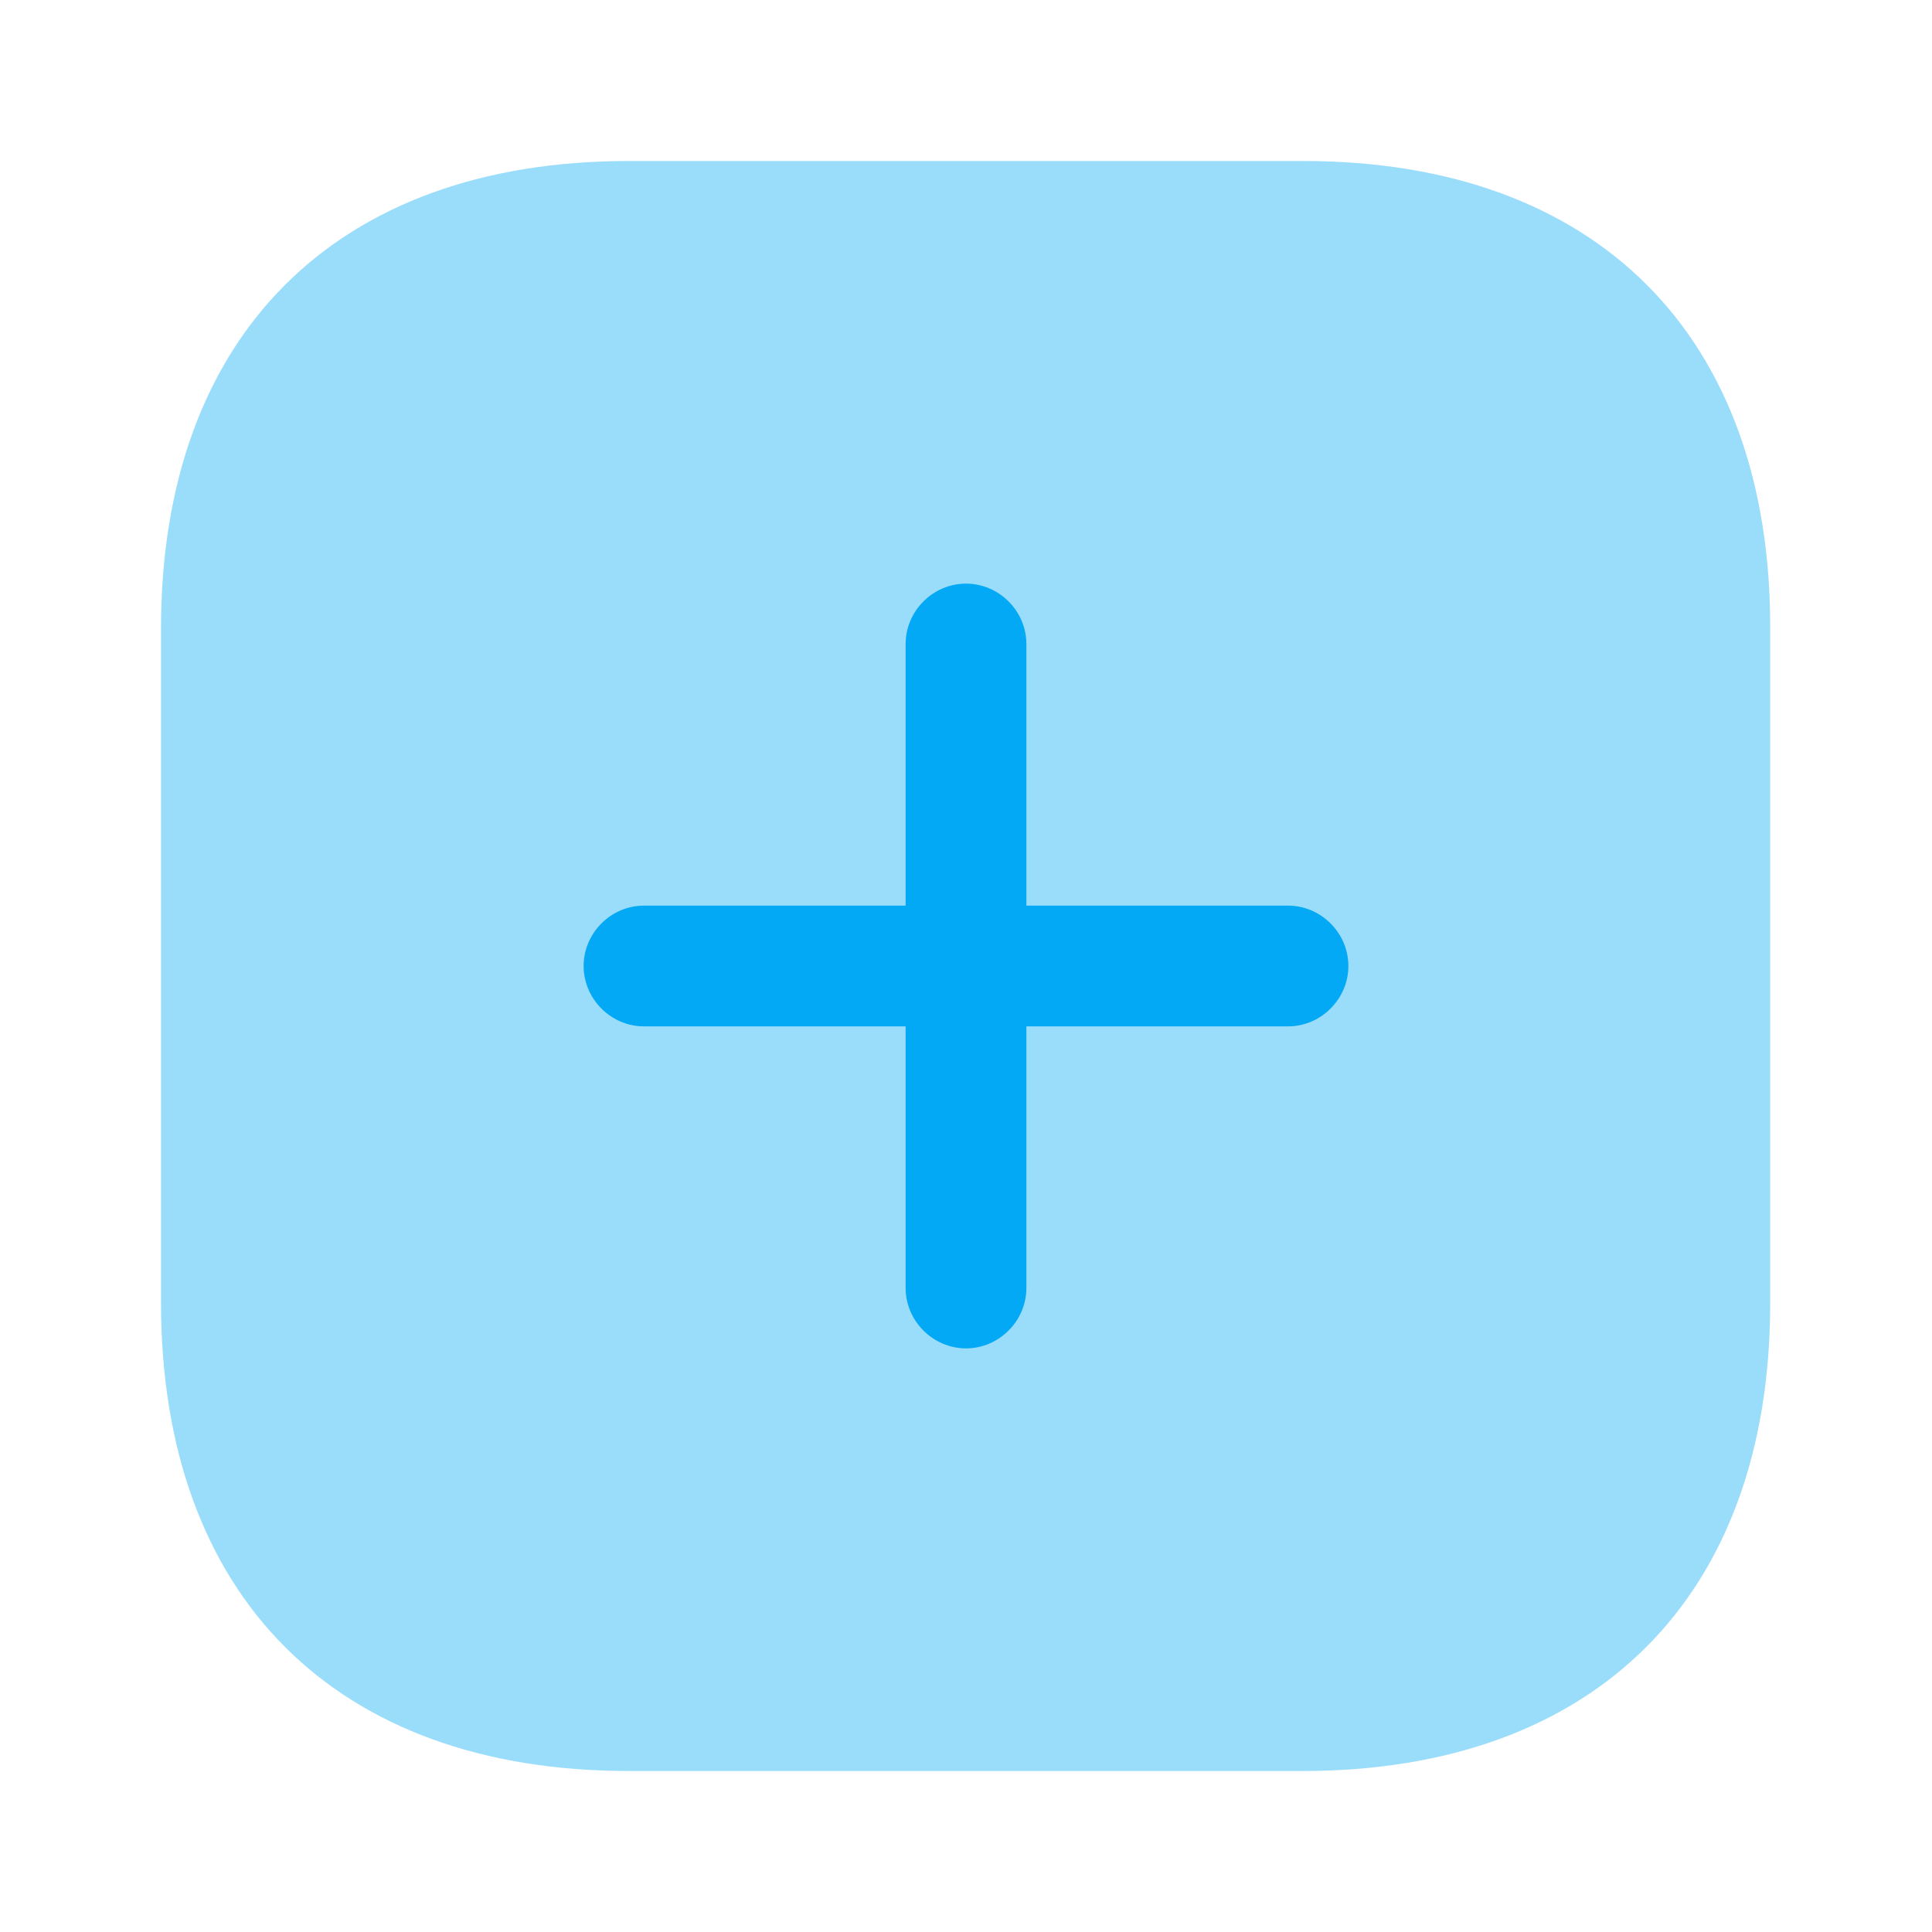
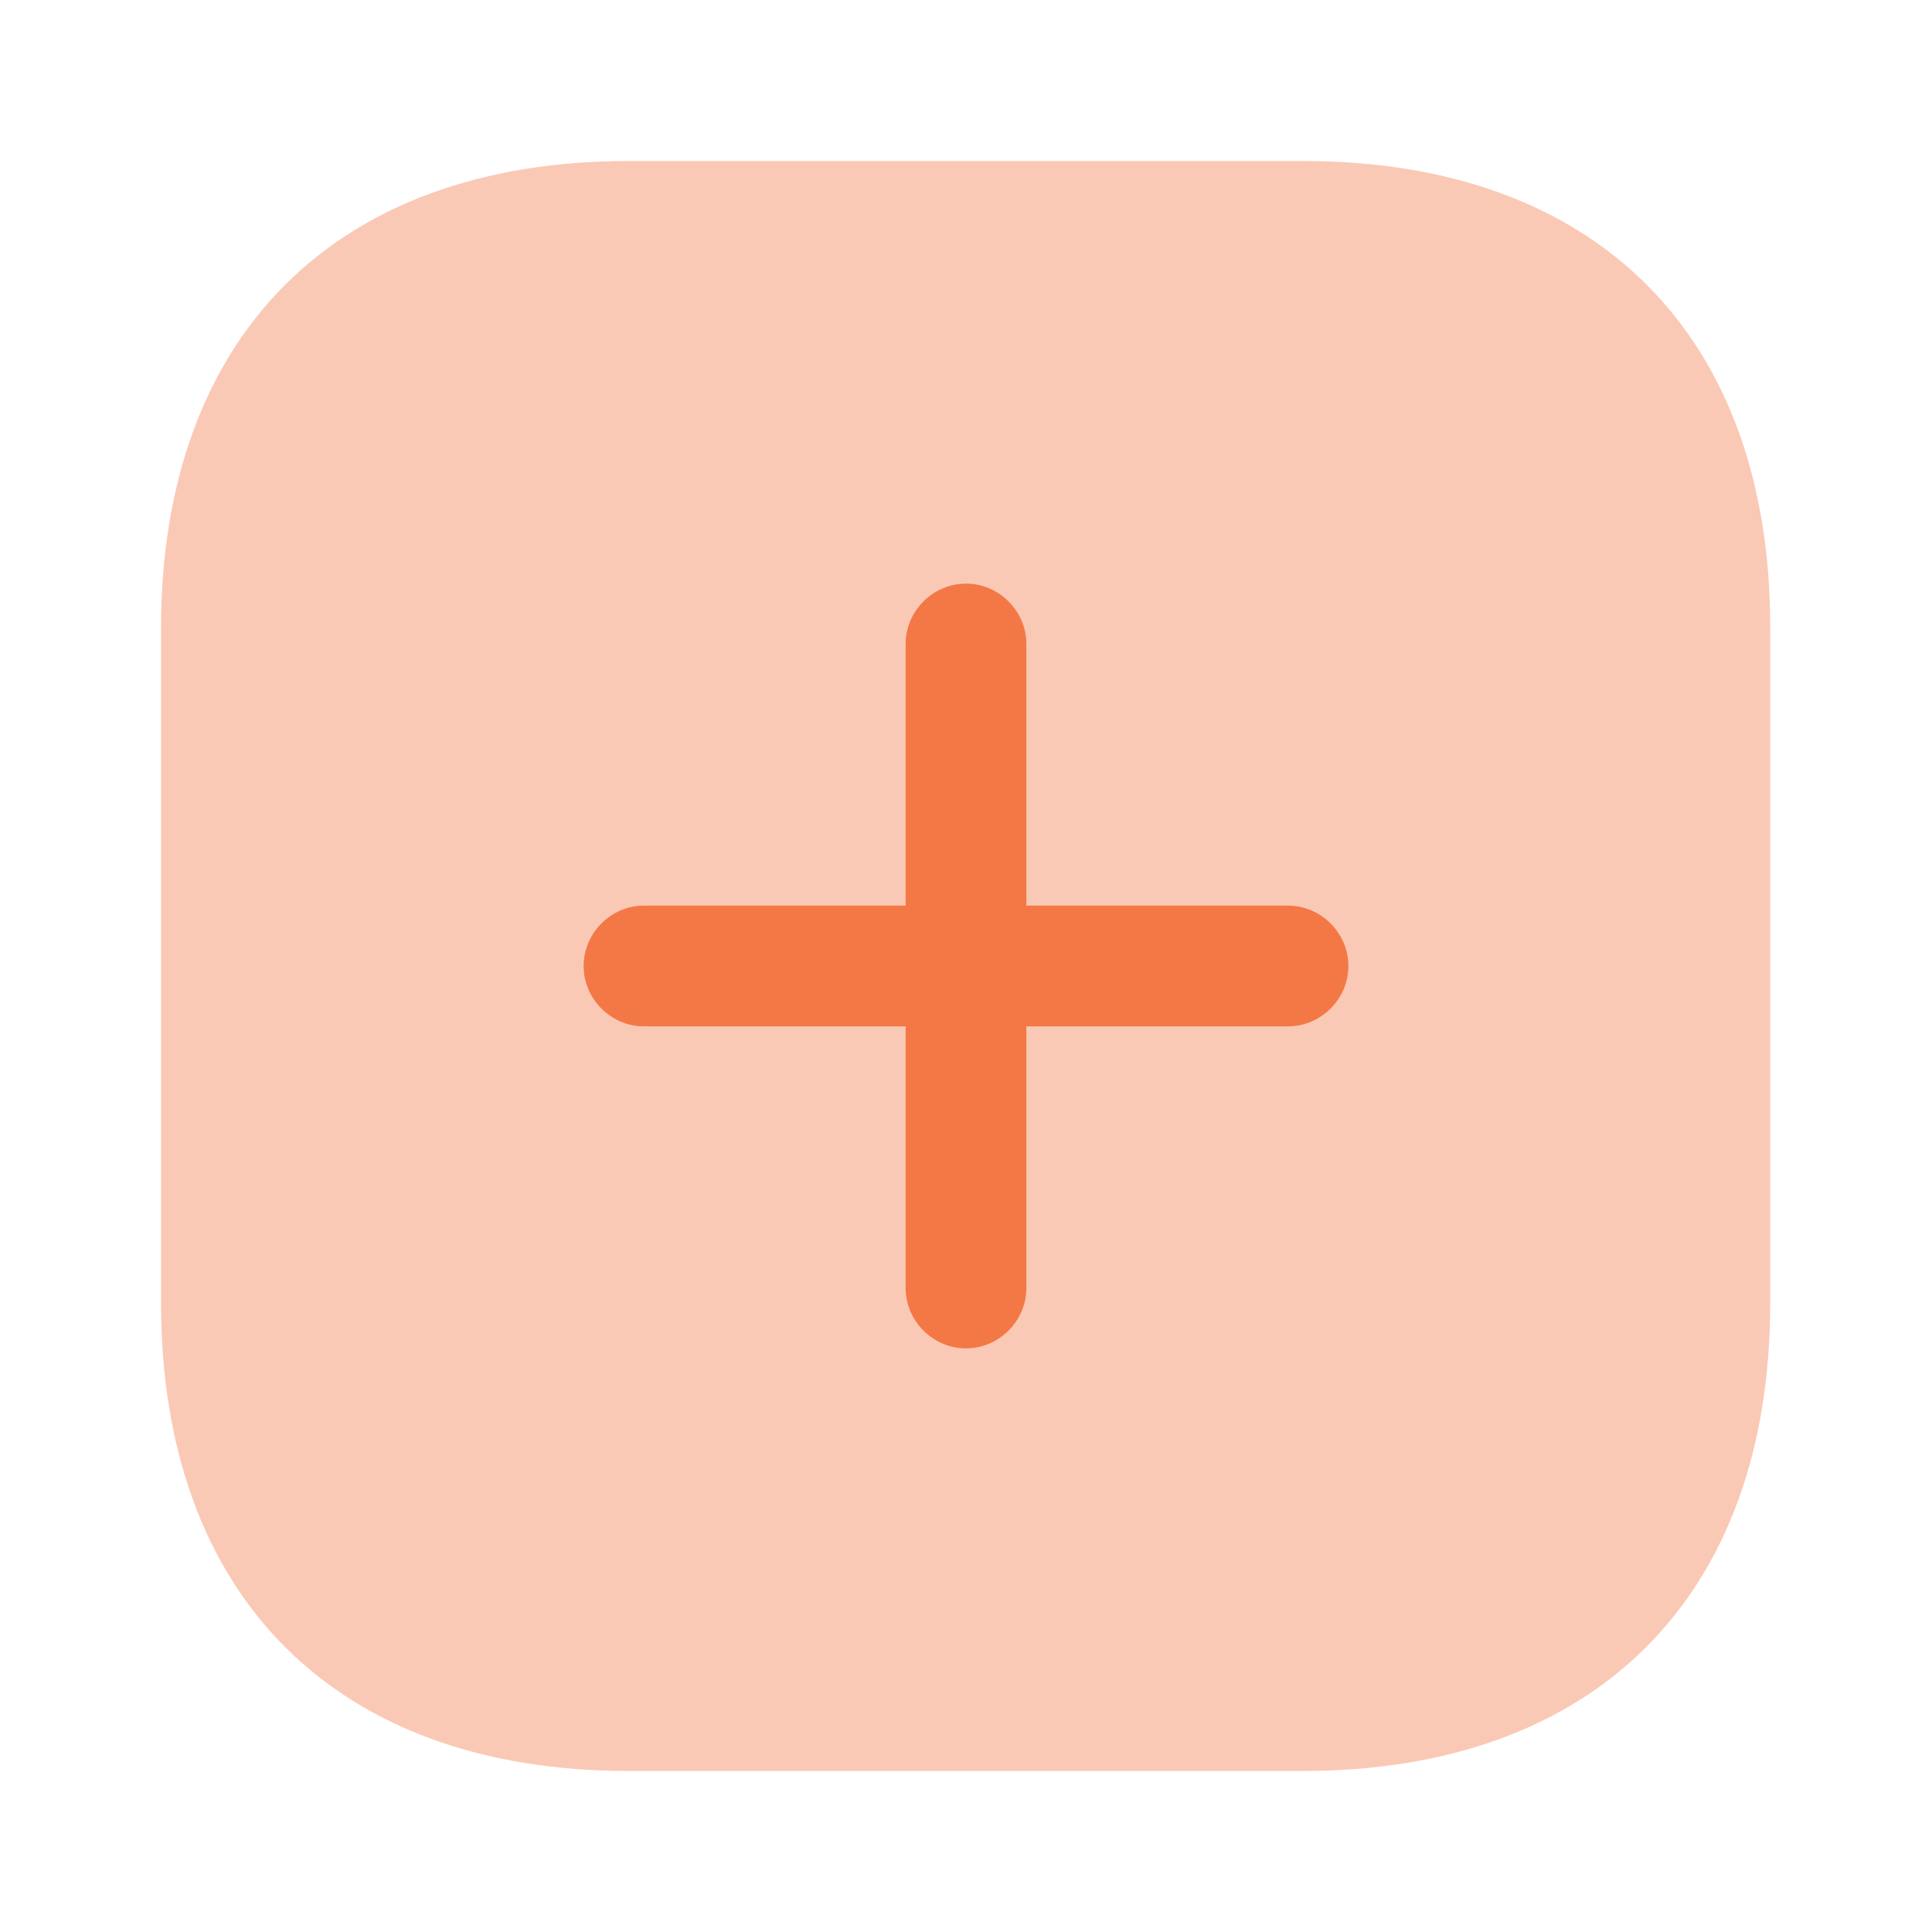
<svg xmlns="http://www.w3.org/2000/svg" width="24" height="24" viewBox="0 0 24 24" fill="none">
-   <path opacity="0.4" d="M16.19 2H7.81C4.17 2 2 4.17 2 7.81V16.18C2 19.83 4.17 22 7.81 22H16.18C19.82 22 21.99 19.83 21.99 16.19V7.81C22 4.17 19.83 2 16.19 2Z" fill="#03A9F4" />
-   <path d="M16 11.25H12.75V8C12.75 7.59 12.41 7.25 12 7.25C11.59 7.25 11.25 7.59 11.25 8V11.25H8C7.59 11.25 7.25 11.59 7.25 12C7.25 12.41 7.59 12.75 8 12.75H11.25V16C11.25 16.41 11.59 16.75 12 16.75C12.41 16.75 12.75 16.41 12.75 16V12.75H16C16.41 12.75 16.75 12.41 16.75 12C16.75 11.59 16.41 11.25 16 11.25Z" fill="#03A9F4" />
+   <path opacity="0.4" d="M16.19 2H7.81C4.17 2 2 4.17 2 7.81V16.18C2 19.83 4.17 22 7.81 22H16.18C19.82 22 21.99 19.83 21.99 16.19V7.81C22 4.17 19.83 2 16.19 2Z" fill="#F37846" />
+   <path d="M16 11.25H12.75V8C12.75 7.59 12.41 7.25 12 7.25C11.59 7.25 11.25 7.59 11.25 8V11.25H8C7.59 11.25 7.25 11.59 7.25 12C7.25 12.41 7.59 12.75 8 12.75H11.25V16C11.25 16.41 11.59 16.75 12 16.75C12.41 16.75 12.75 16.41 12.75 16V12.75H16C16.41 12.75 16.75 12.41 16.75 12C16.75 11.59 16.41 11.25 16 11.25Z" fill="#F37846" />
</svg>
